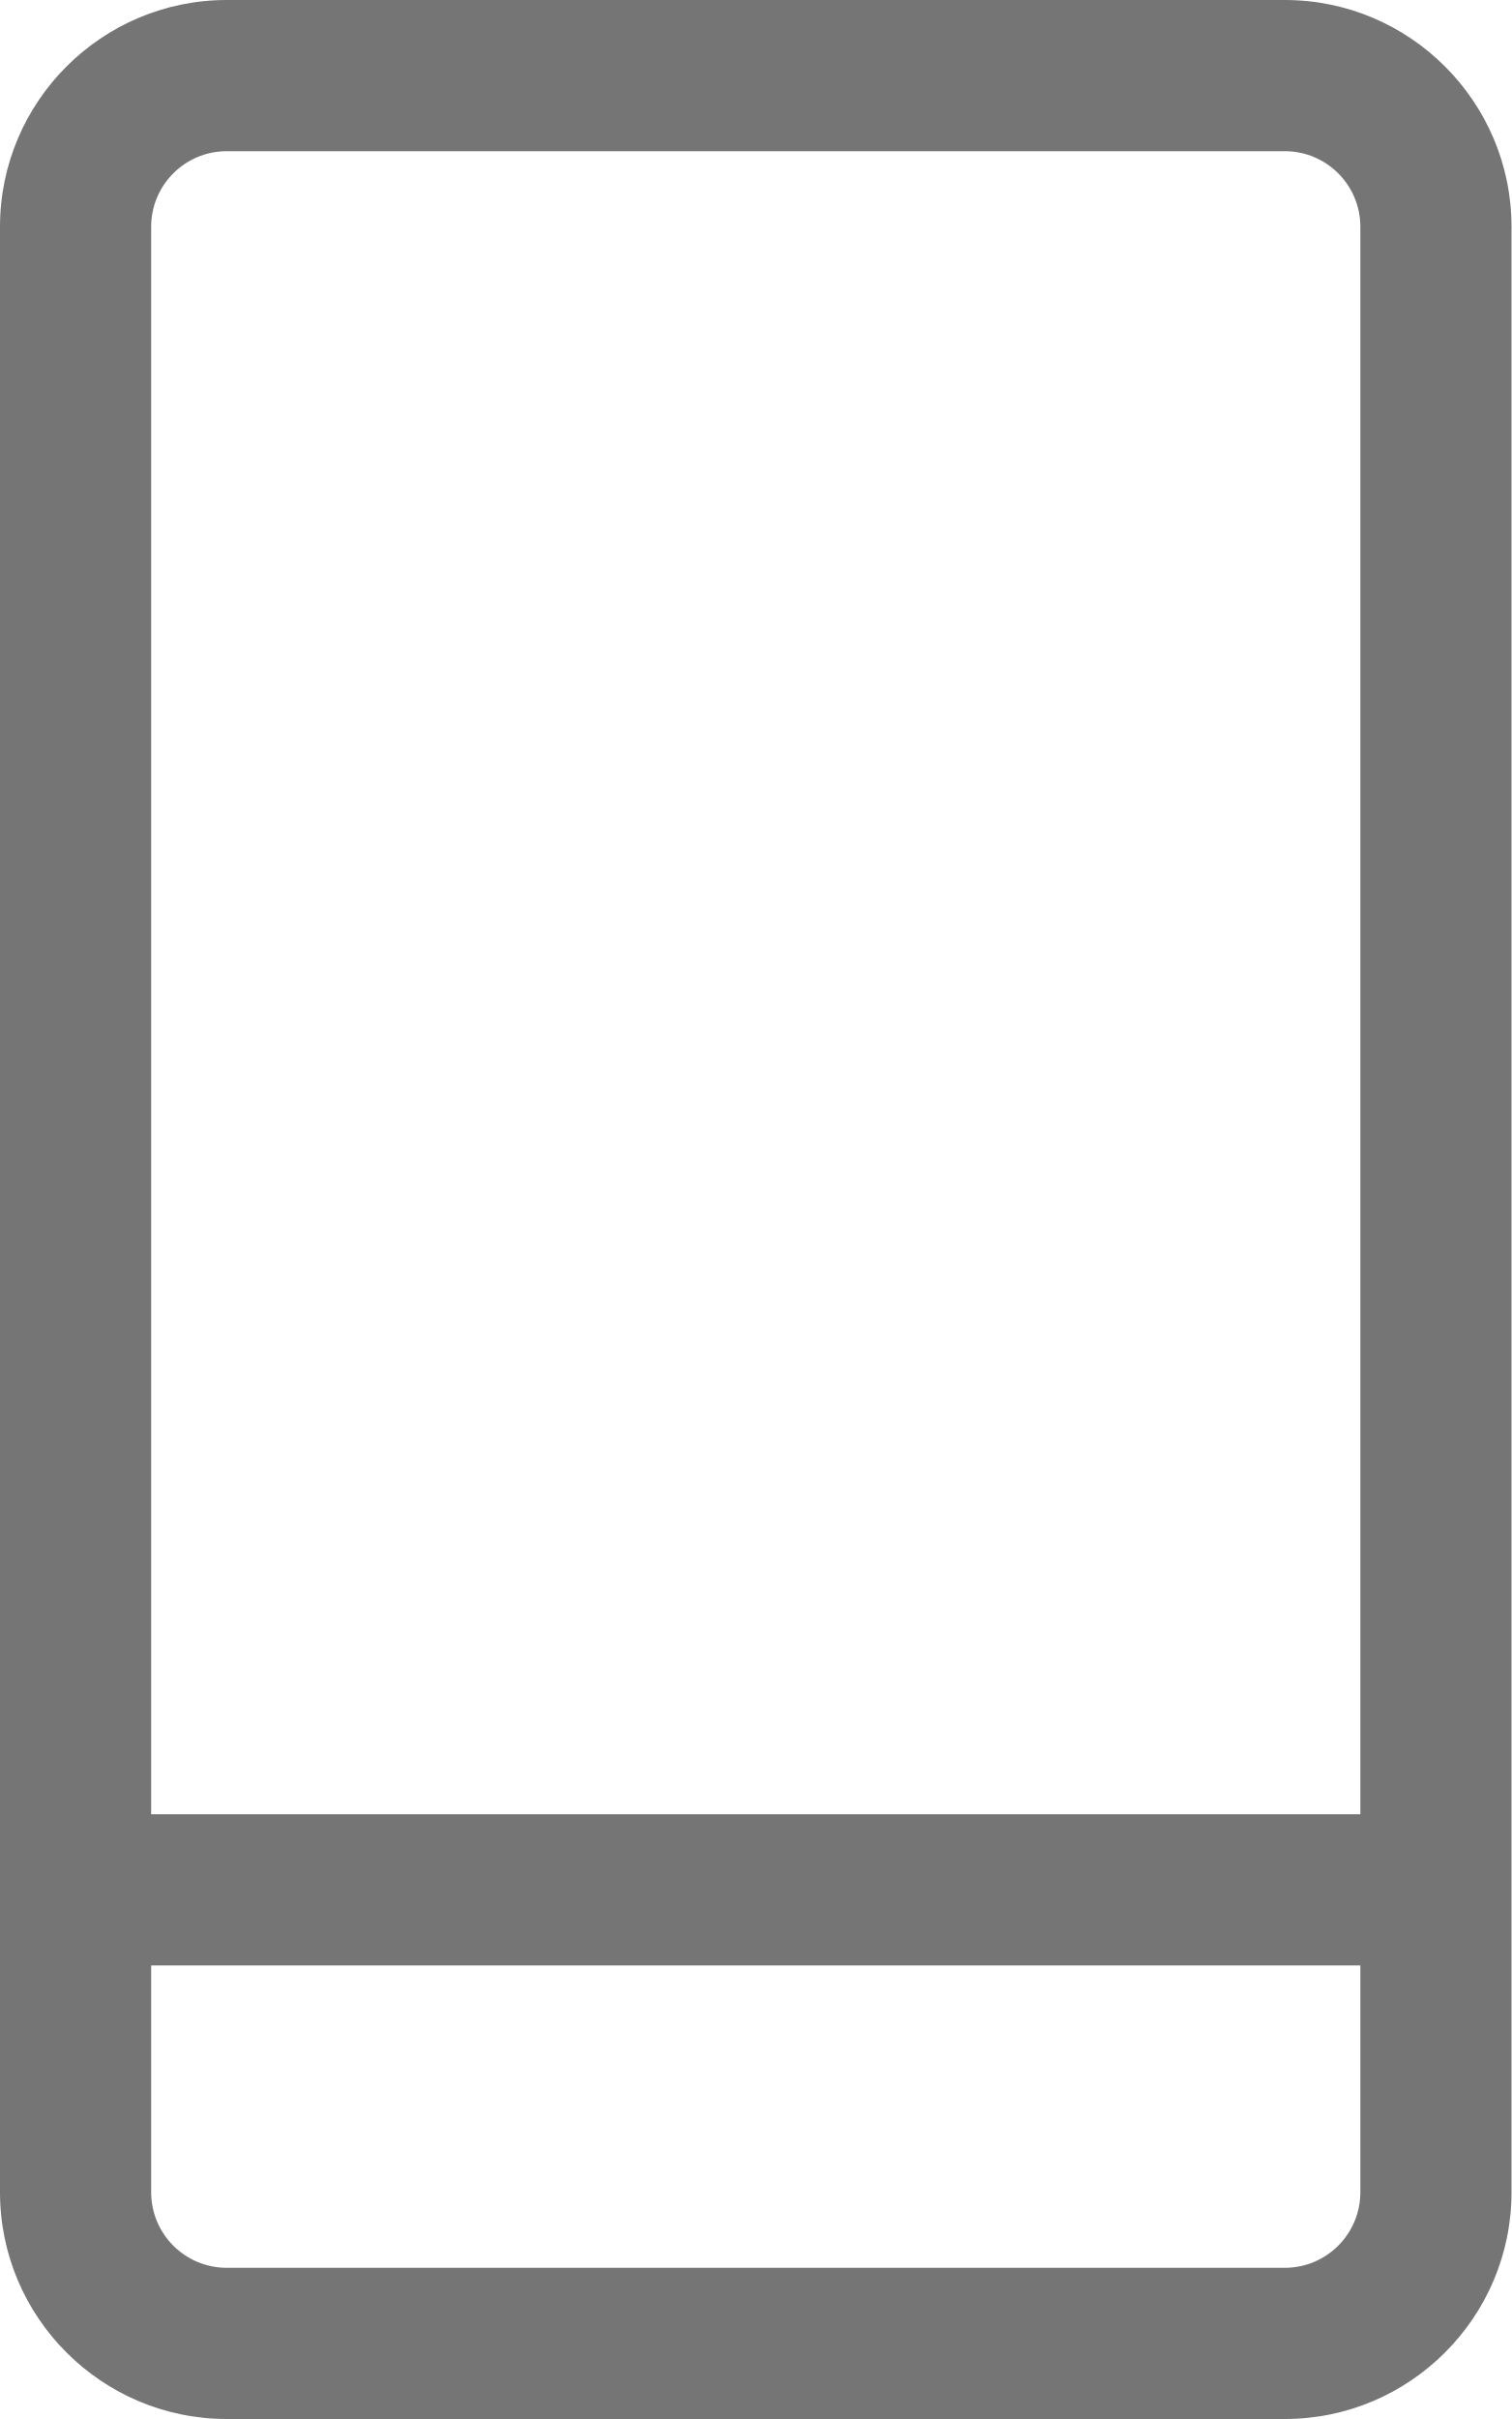
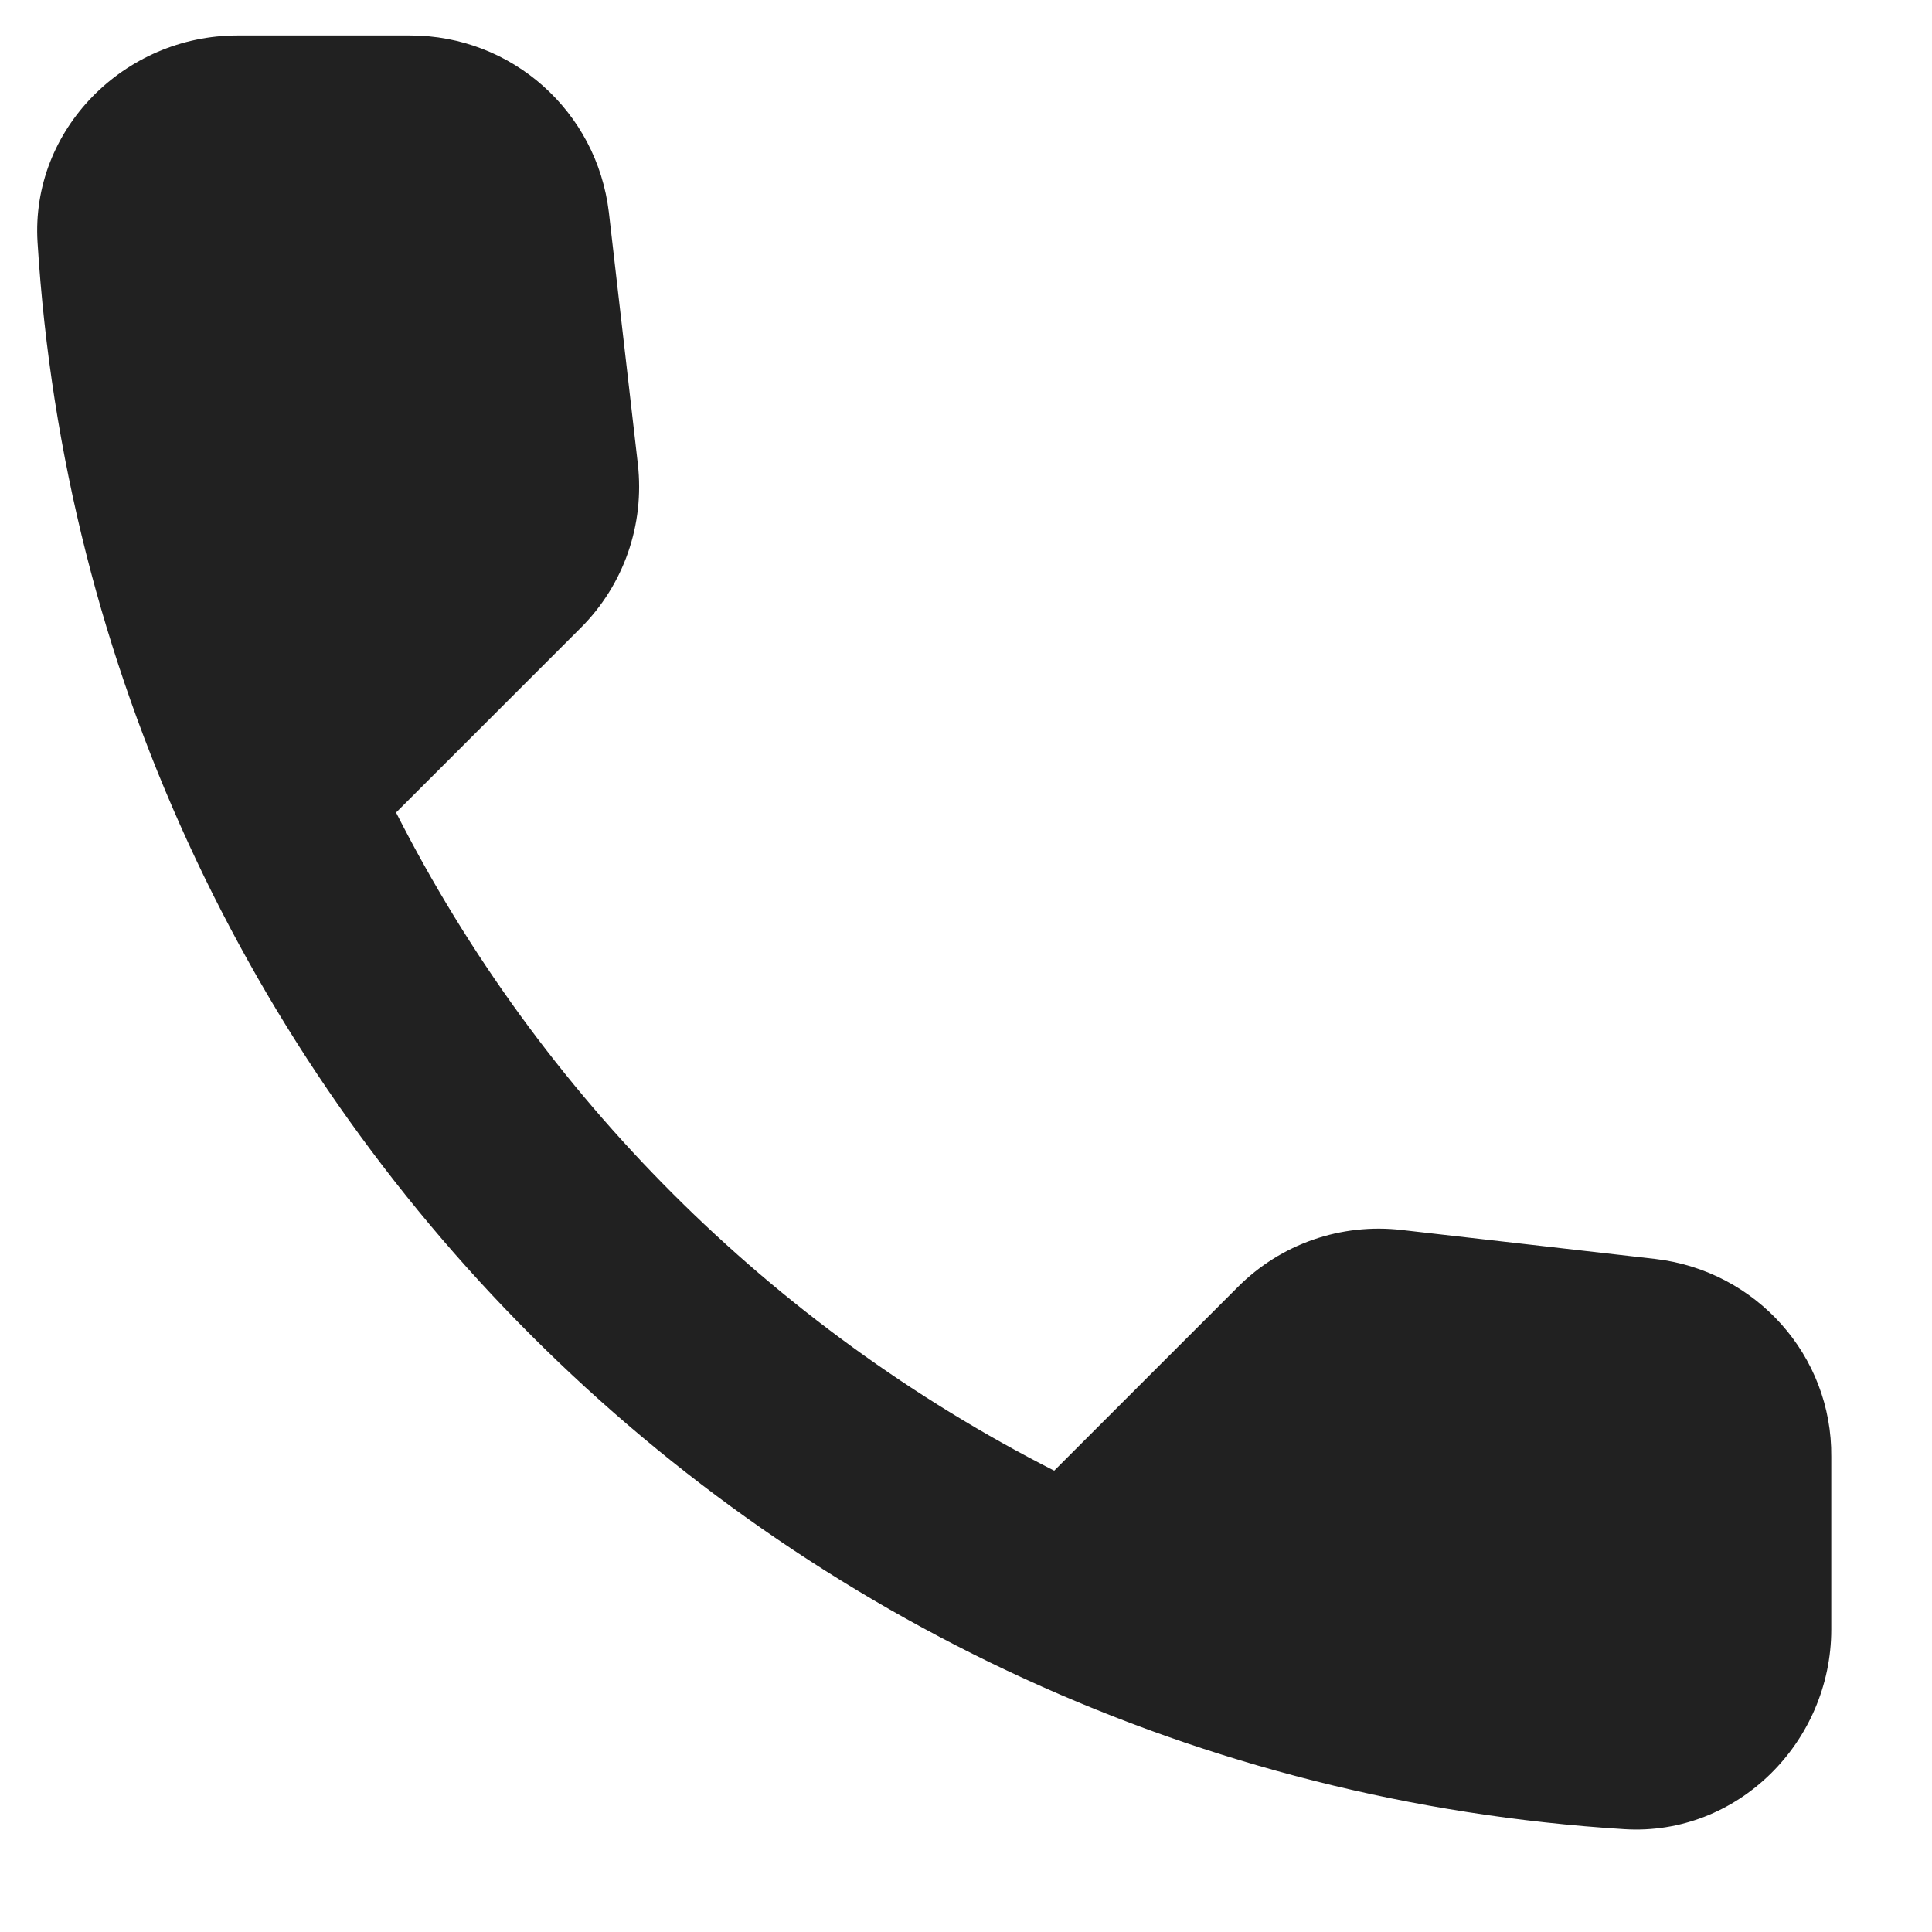
- <svg xmlns="http://www.w3.org/2000/svg" width="10" height="16" viewBox="0 0 10 16" fill="none">
-   <path d="M8.5 0H1.5C0.673 0 0 0.673 0 1.5V14.5C0 15.327 0.673 16 1.5 16H8.5C9.327 16 10 15.327 10 14.5V1.5C10 0.673 9.327 0 8.5 0ZM1.5 1H8.5C8.776 1 9 1.224 9 1.5V12H1V1.5C1 1.224 1.224 1 1.5 1ZM8.5 15H1.5C1.224 15 1 14.776 1 14.5V13H9V14.5C9 14.776 8.776 15 8.5 15Z" fill="#757575" />
+ <svg xmlns="http://www.w3.org/2000/svg" width="14" height="14" viewBox="0 0 14 14" fill="none">
+   <path d="M11.996 9.123L10.158 8.913C9.716 8.862 9.282 9.014 8.971 9.325L7.639 10.657C5.591 9.615 3.913 7.943 2.87 5.888L4.209 4.549C4.52 4.238 4.672 3.803 4.622 3.362L4.412 1.538C4.325 0.807 3.71 0.257 2.972 0.257H1.72C0.902 0.257 0.222 0.938 0.272 1.755C0.656 7.936 5.599 12.871 11.772 13.255C12.589 13.305 13.27 12.625 13.27 11.807V10.556C13.277 9.825 12.727 9.209 11.996 9.123Z" fill="#212121" />
</svg>
